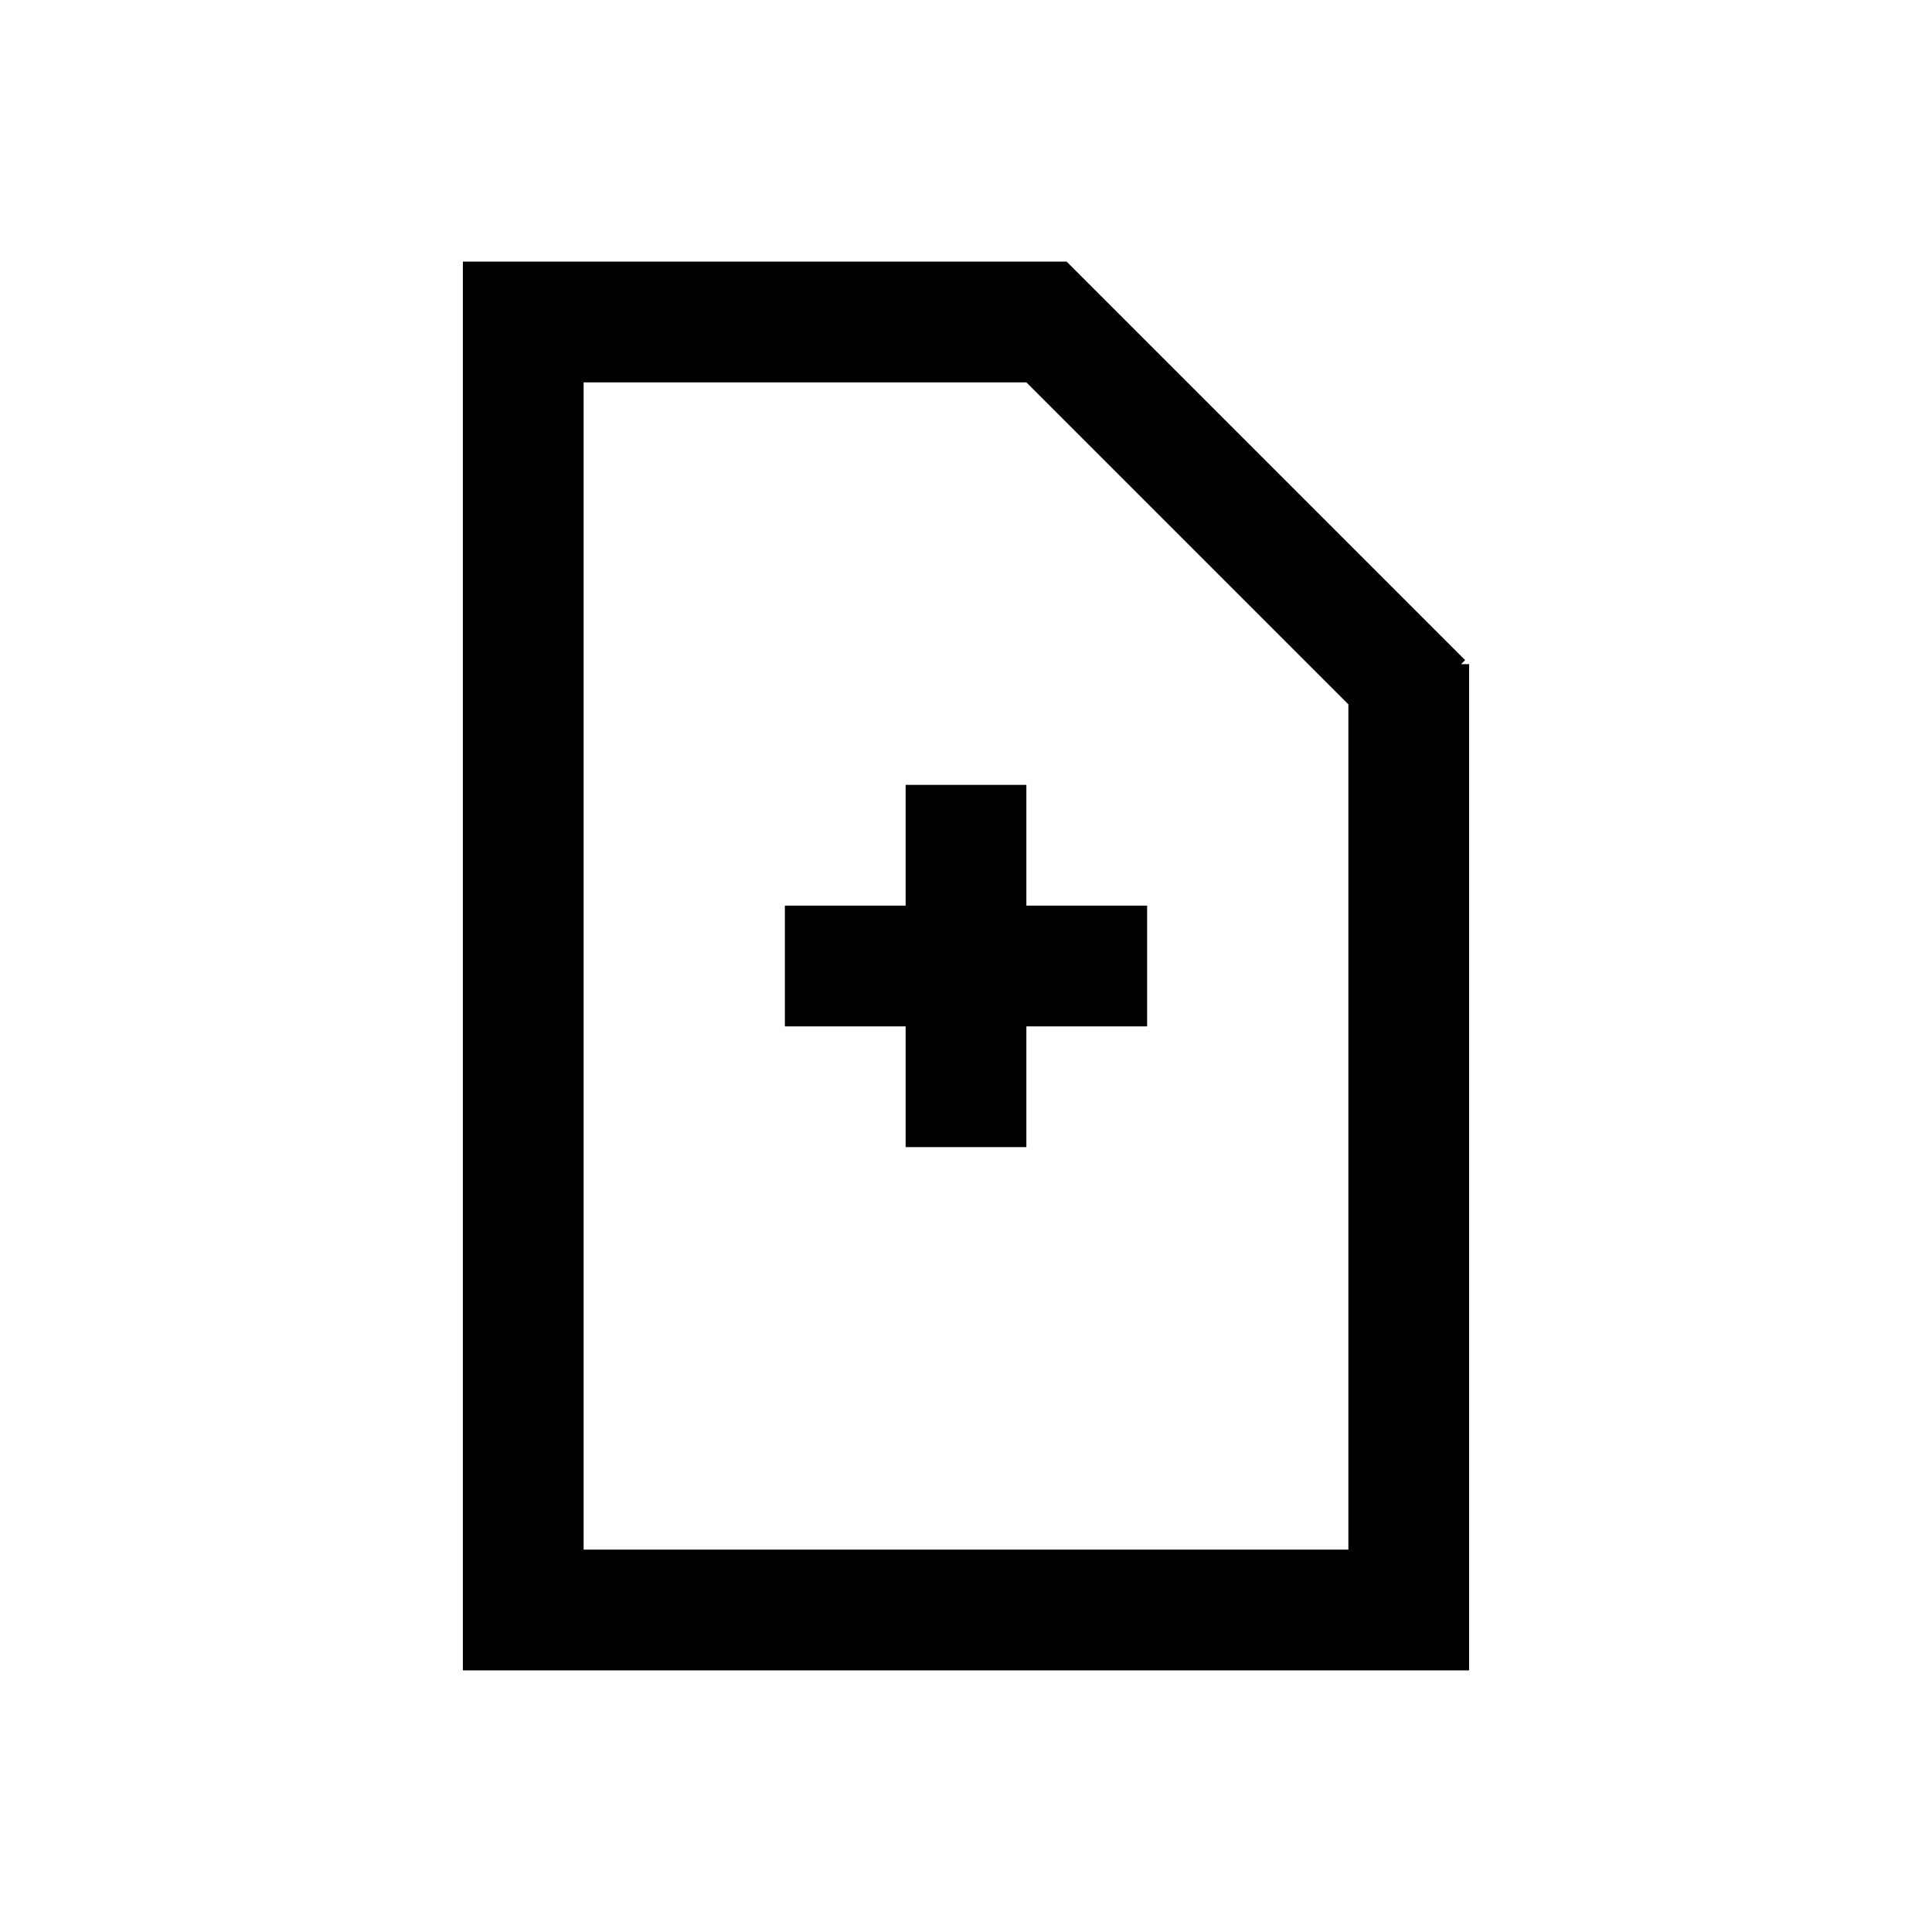
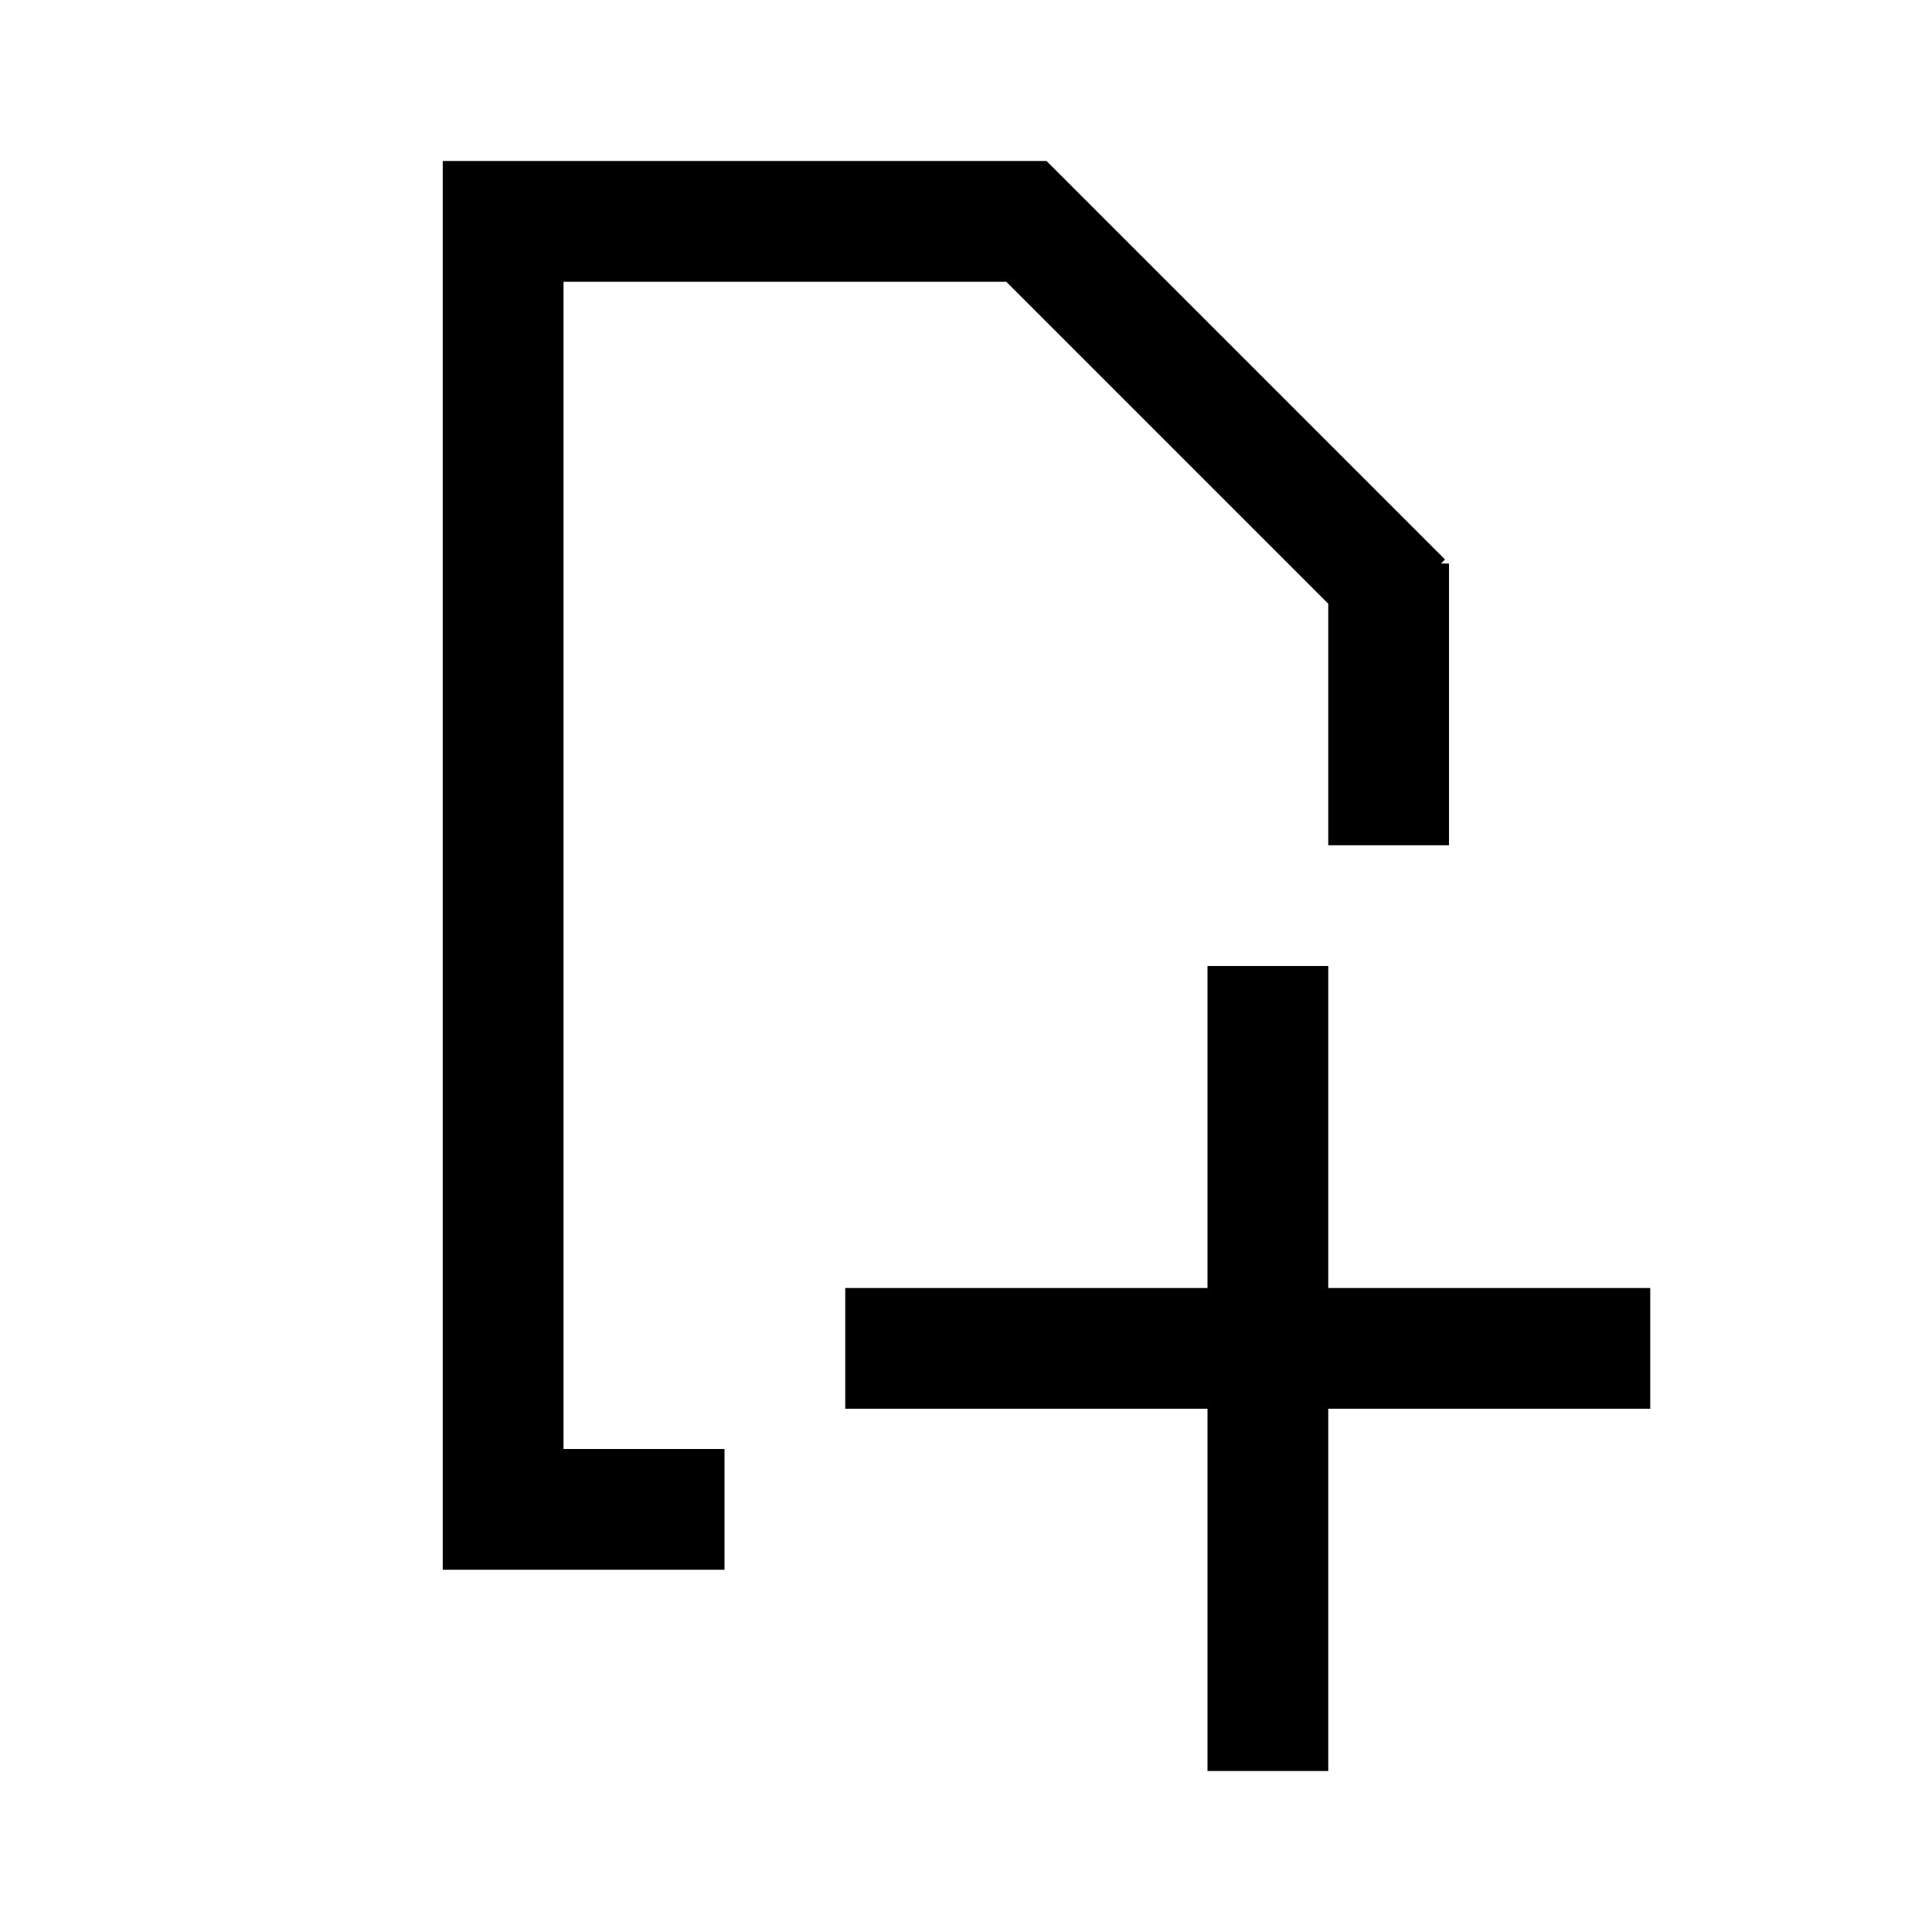
<svg xmlns="http://www.w3.org/2000/svg" version="1.1" viewBox="0 0 48 48">
-   <path d="m11.5 6.5v35h25v-25h-0.199l0.1-0.1-9.9-9.9zm3 3h11l8 8v21h-19z" style="paint-order:stroke fill markers" />
-   <path d="m19.5 22.5v3h3v3h3v-3h3v-3h-3v-3h-3v3h-3" />
+   <path d="m11 4v35h7v-3h-4v-29h11l8 8v6h3v-7h-0.199l0.1-0.1-9.9-9.9z" style="paint-order:stroke fill markers" />
+   <rect x="21" y="32" width="20" height="3" stroke-linecap="square" stroke-width="9.376" style="paint-order:stroke fill markers" />
+   <rect transform="rotate(90)" x="24" y="-33" width="20" height="3" stroke-linecap="square" stroke-width="9.376" style="paint-order:stroke fill markers" />
</svg>
